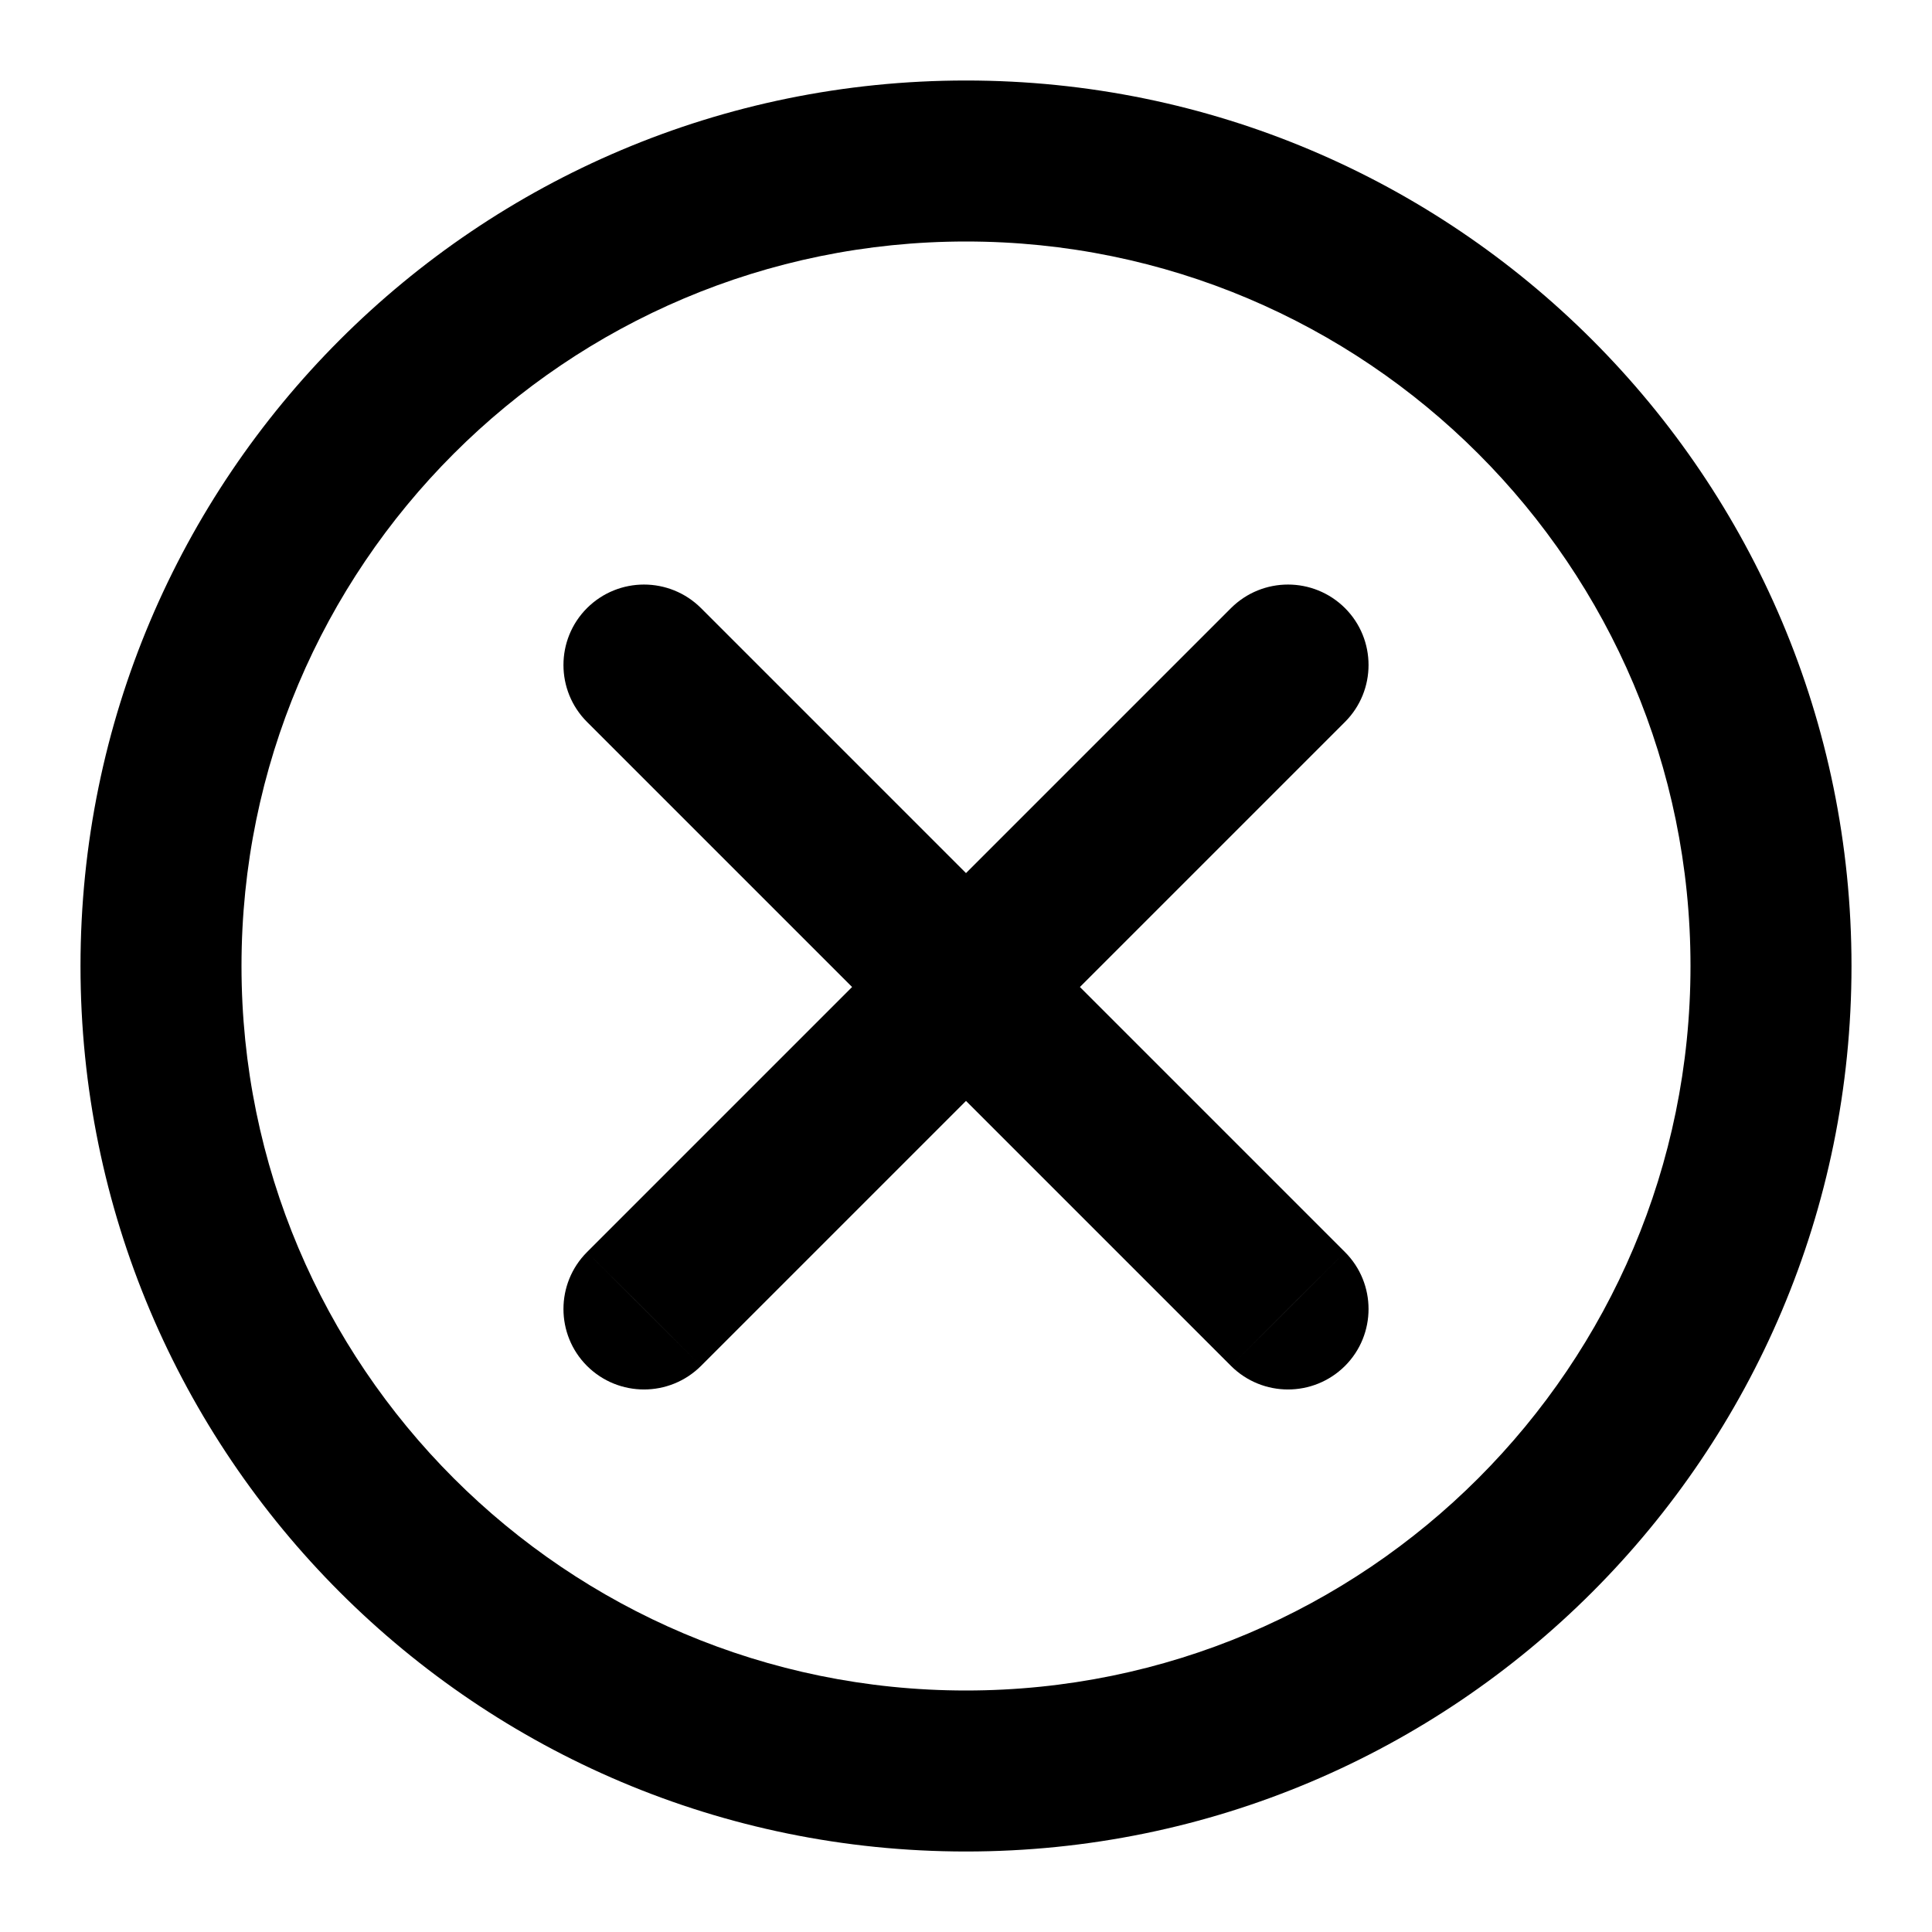
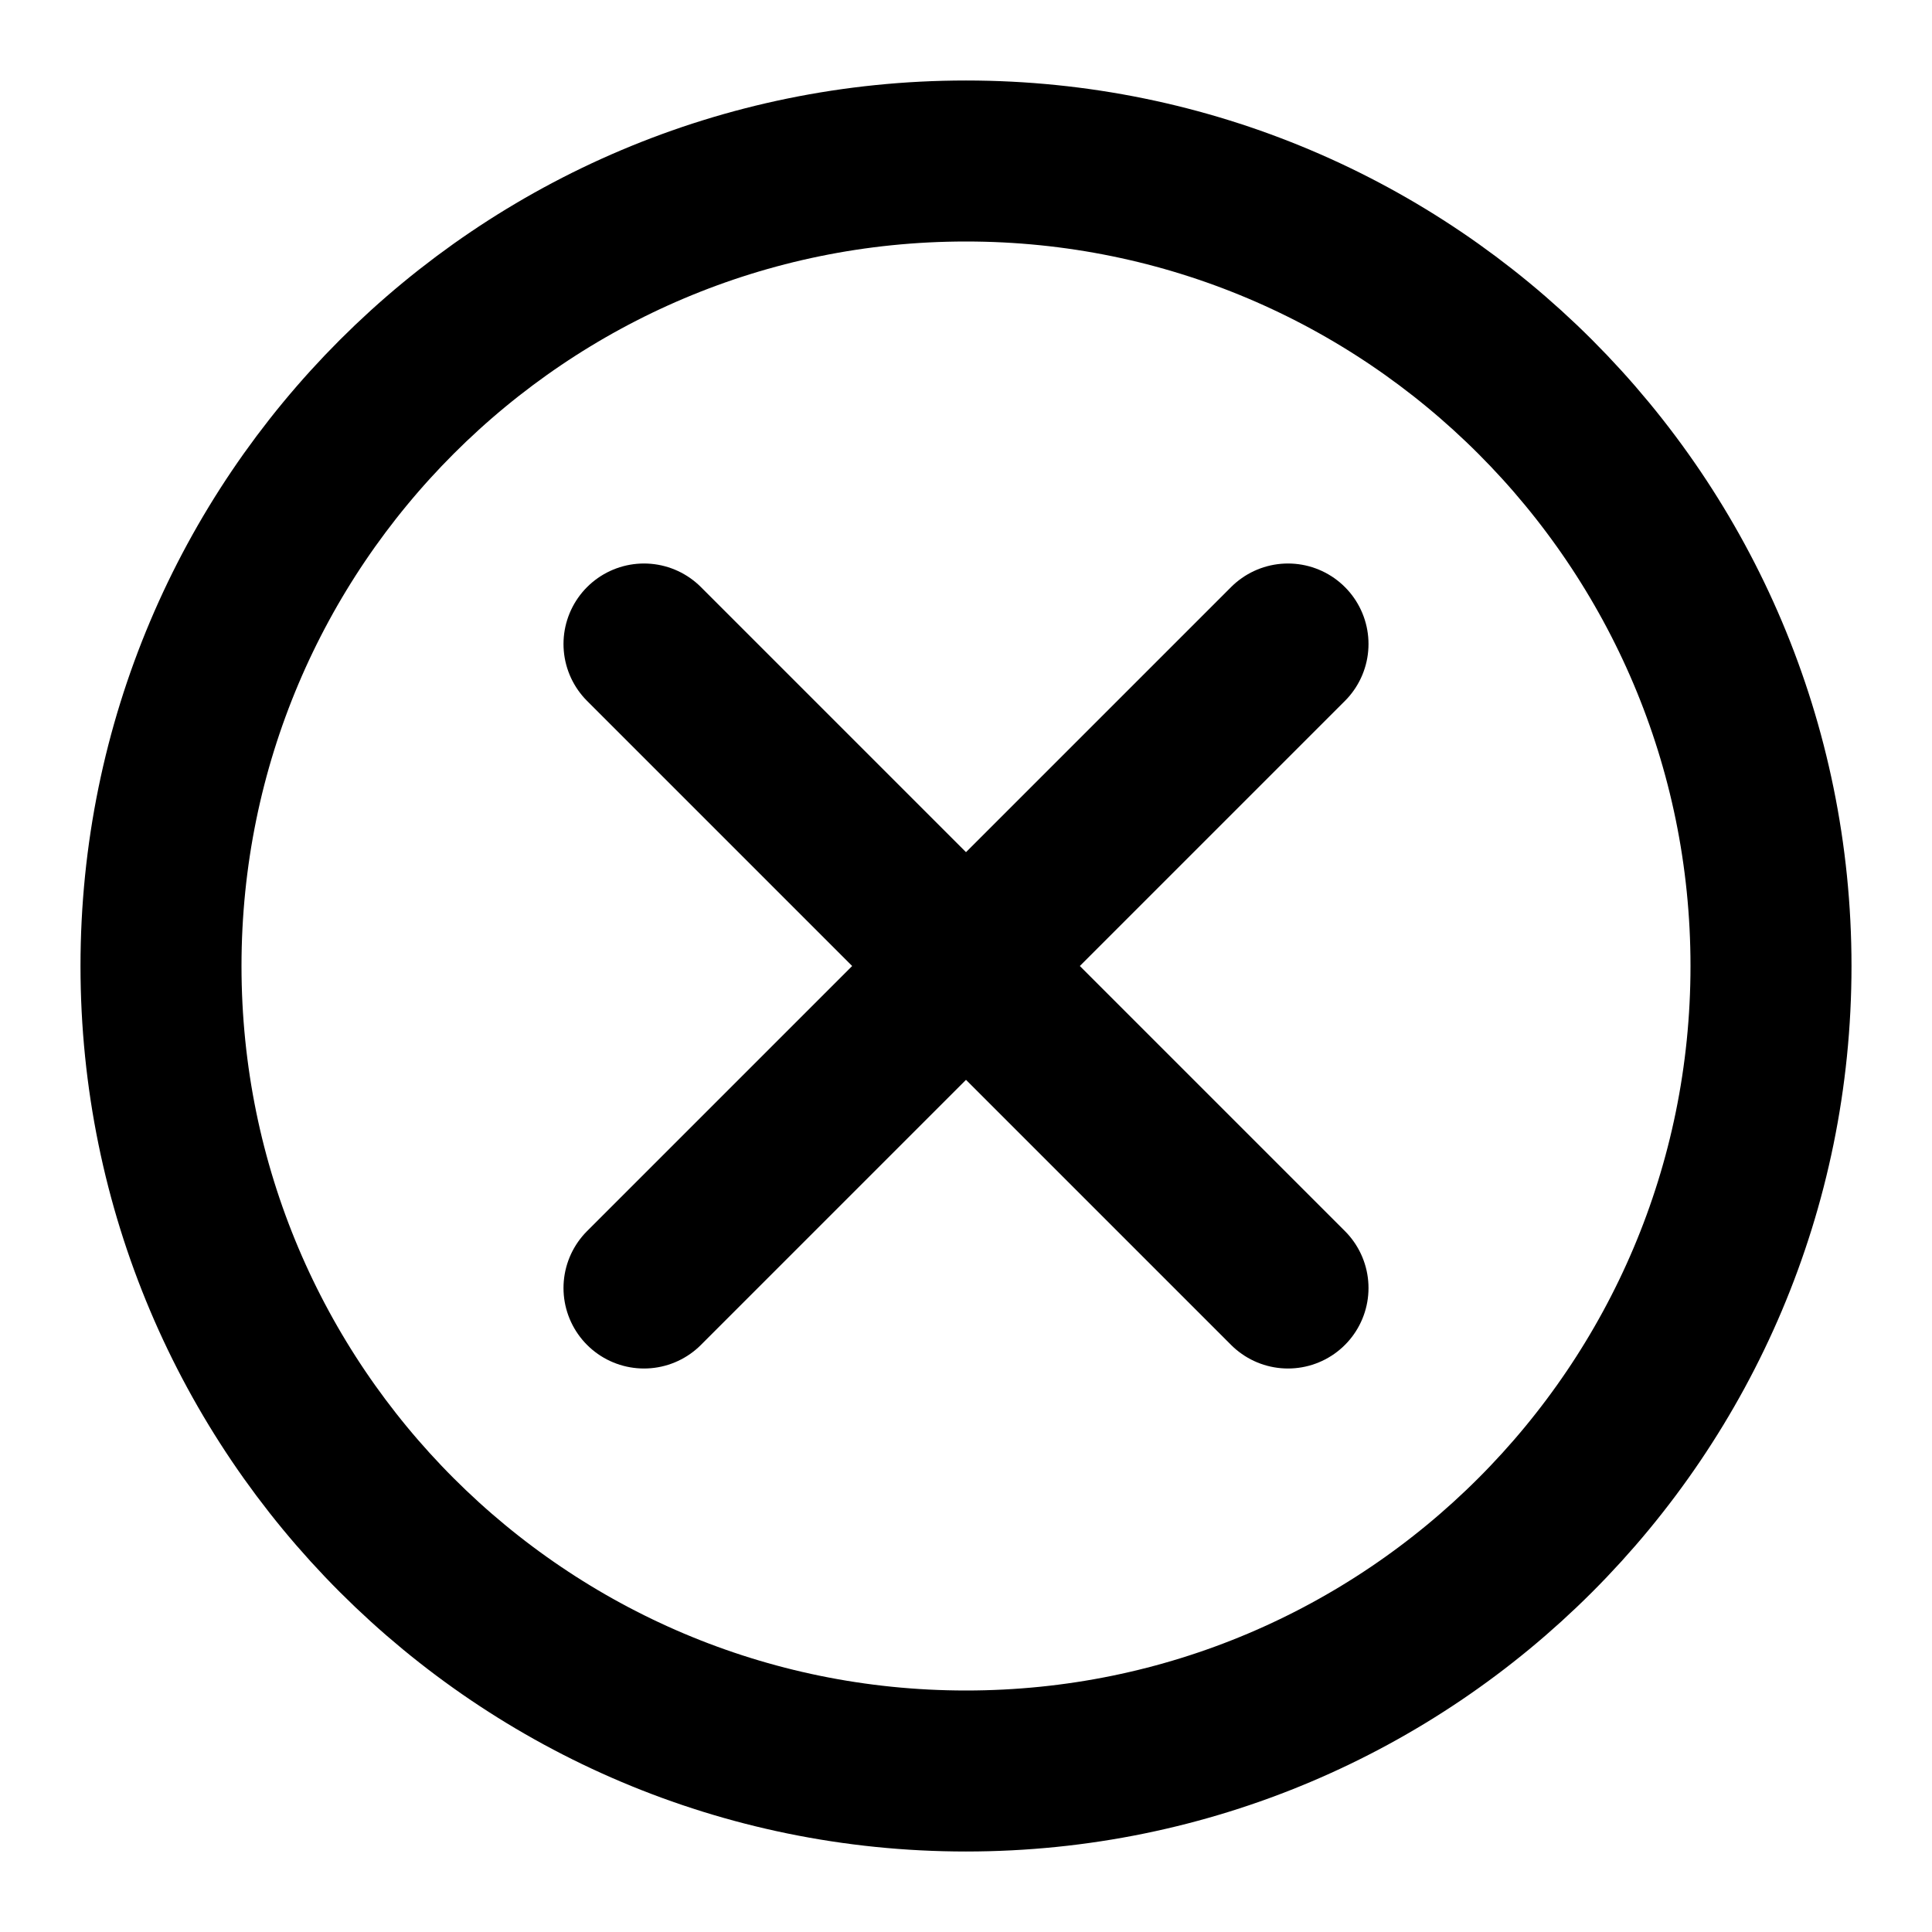
<svg xmlns="http://www.w3.org/2000/svg" width="12" height="12" viewBox="0 0 12 12" fill="none">
-   <path d="M4.354 3.777C4.158 3.582 3.842 3.582 3.646 3.777C3.451 3.972 3.451 4.289 3.646 4.484L4.354 3.777ZM7.646 8.484C7.842 8.679 8.158 8.679 8.354 8.484C8.549 8.289 8.549 7.972 8.354 7.777L7.646 8.484ZM8.354 4.484C8.549 4.289 8.549 3.972 8.354 3.777C8.158 3.582 7.842 3.582 7.646 3.777L8.354 4.484ZM3.646 7.777C3.451 7.972 3.451 8.289 3.646 8.484C3.842 8.679 4.158 8.679 4.354 8.484L3.646 7.777ZM4 4.13L3.646 4.484L5.646 6.484L6 6.13L6.354 5.777L4.354 3.777L4 4.13ZM6 6.13L5.646 6.484L7.646 8.484L8 8.13L8.354 7.777L6.354 5.777L6 6.13ZM8 4.13L7.646 3.777L5.646 5.777L6 6.13L6.354 6.484L8.354 4.484L8 4.13ZM6 6.13L5.646 5.777L3.646 7.777L4 8.13L4.354 8.484L6.354 6.484L6 6.13ZM11 6H10.5C10.5 8.485 8.485 10.5 6 10.5V11V11.5C9.038 11.5 11.5 9.038 11.5 6H11ZM6 11V10.5C3.515 10.5 1.5 8.485 1.5 6H1H0.5C0.5 9.038 2.962 11.5 6 11.5V11ZM1 6H1.5C1.5 3.515 3.515 1.5 6 1.5V1V0.5C2.962 0.5 0.5 2.962 0.5 6H1ZM6 1V1.5C8.485 1.5 10.5 3.515 10.5 6H11H11.5C11.5 2.962 9.038 0.5 6 0.5V1Z" fill="black" />
+   <path d="M4 4L6 6M6 6L8 8M6 6L4 8M6 6L8 4M11 6C11 8.761 8.761 11 6 11C3.239 11 1 8.761 1 6C1 3.239 3.239 1 6 1C8.761 1 11 3.239 11 6Z" stroke="black" stroke-linecap="round" stroke-linejoin="round" />
</svg>
